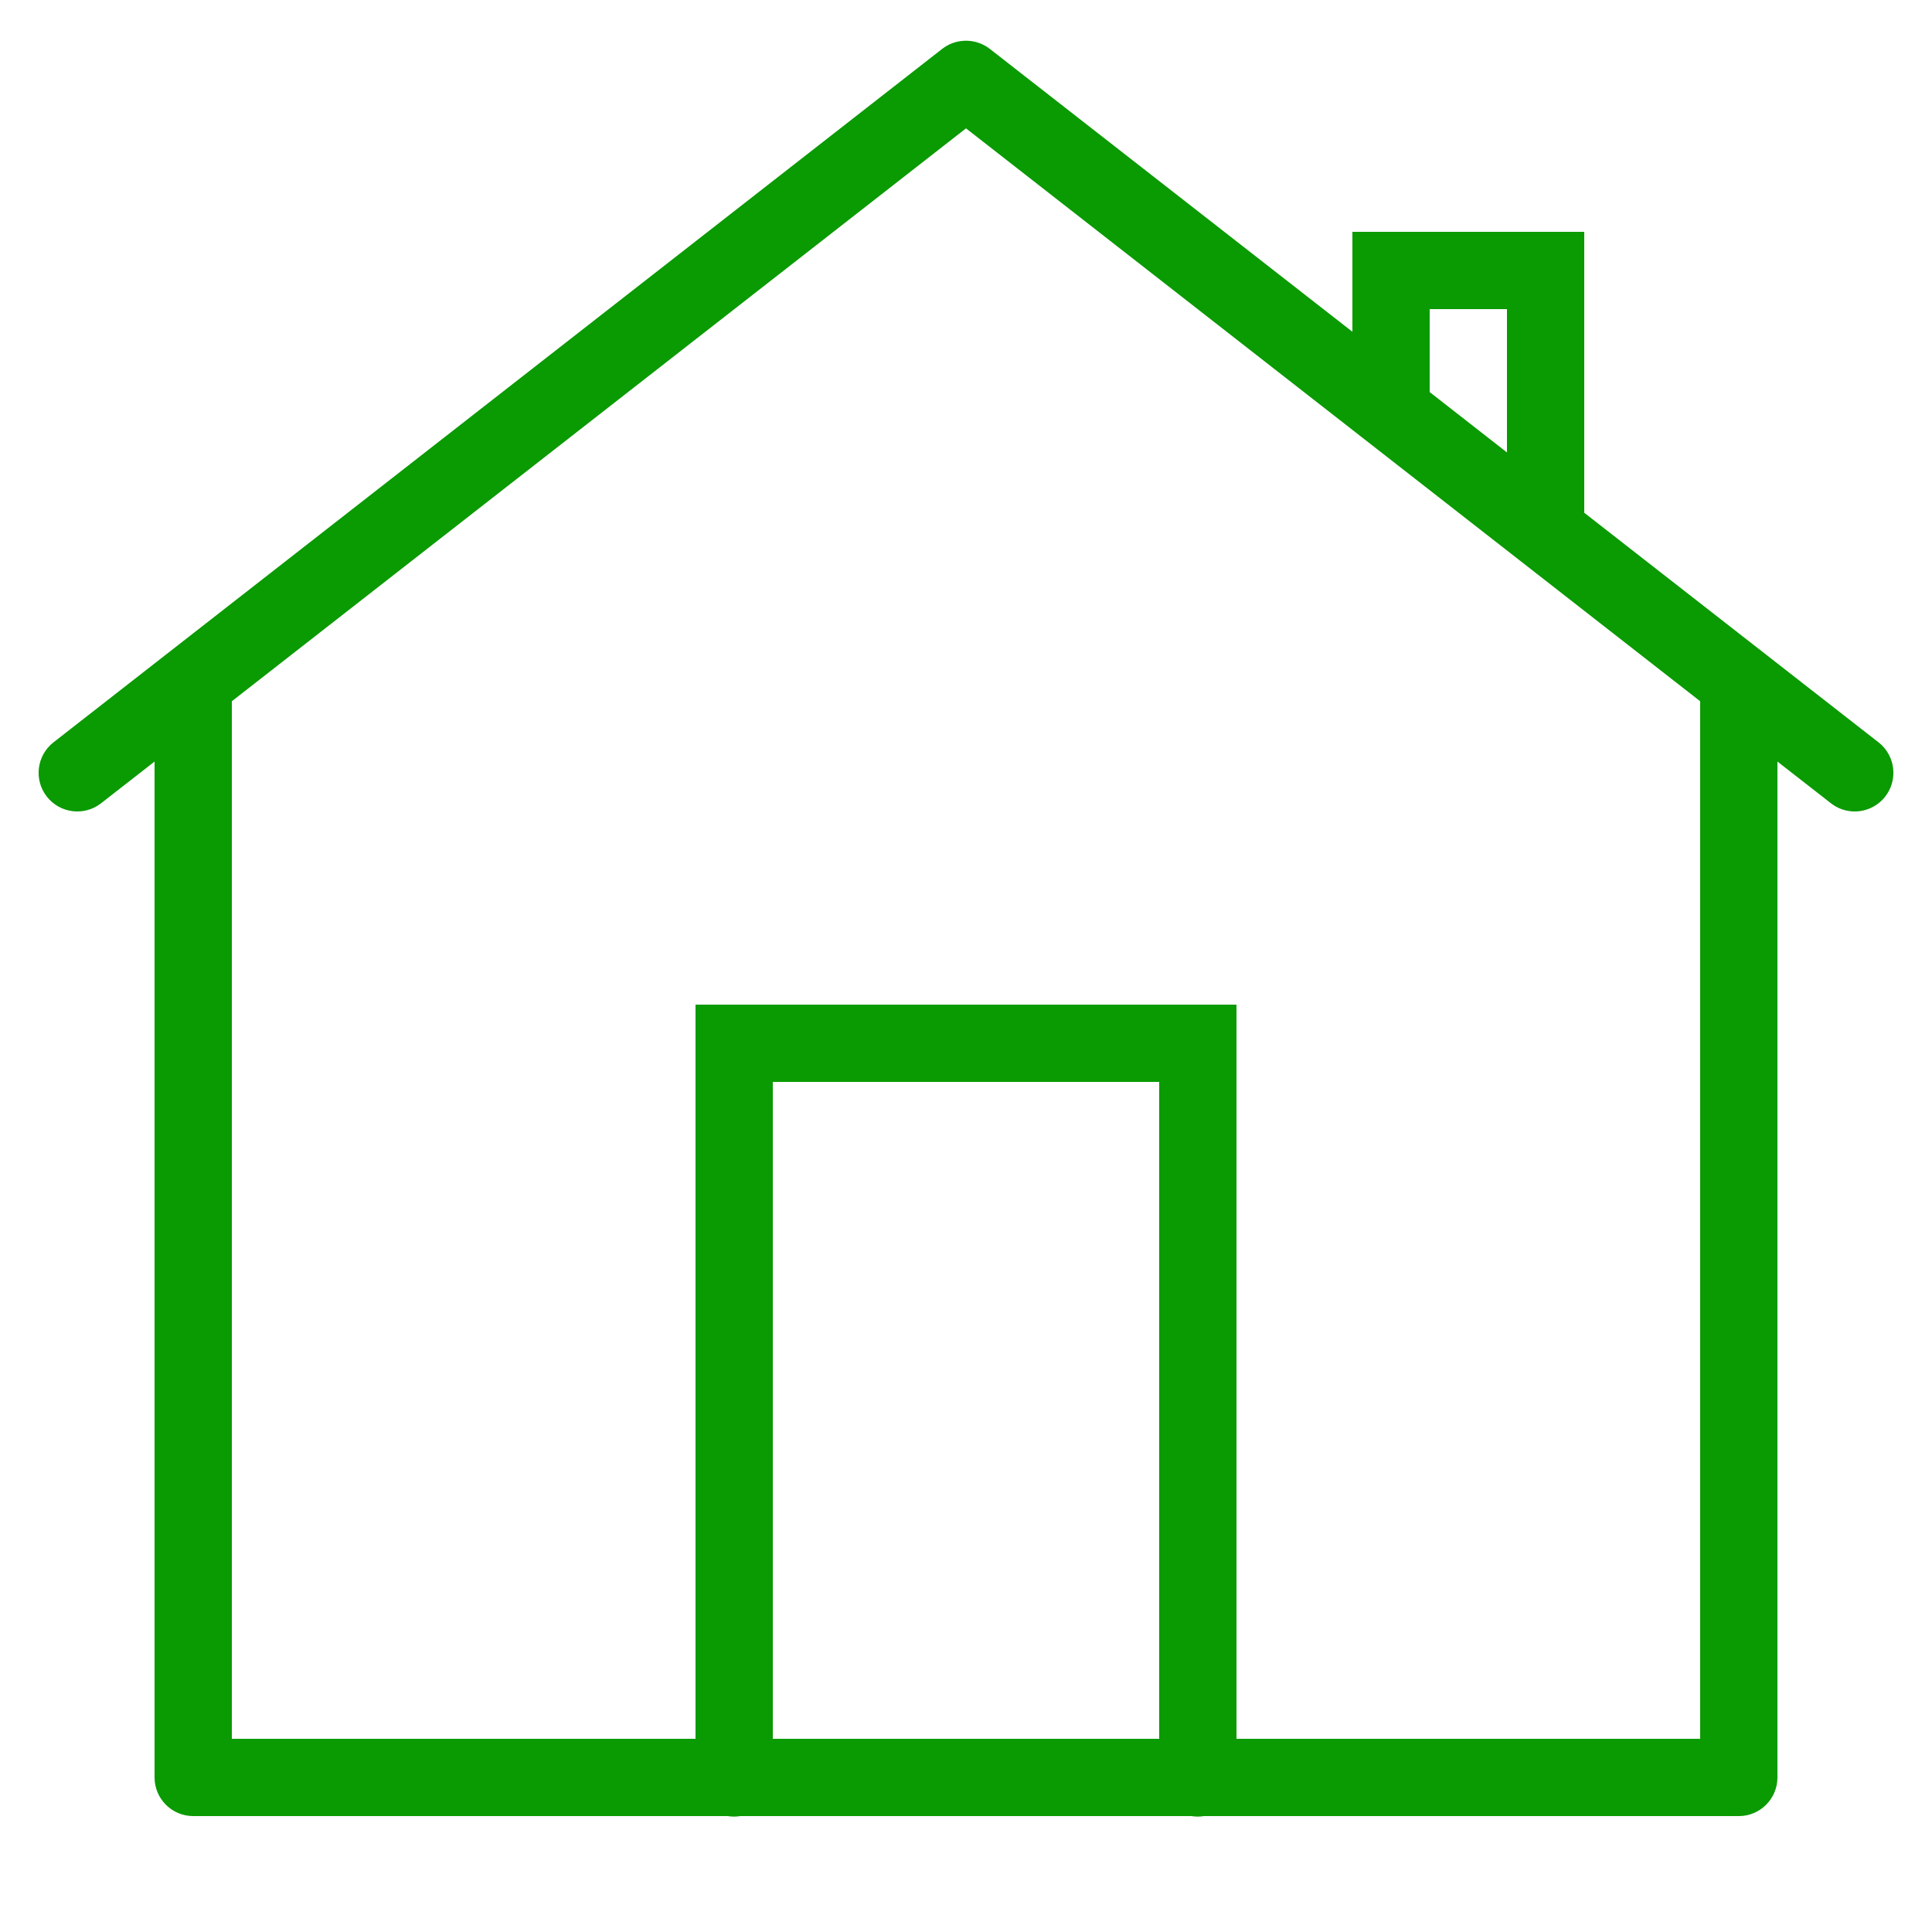
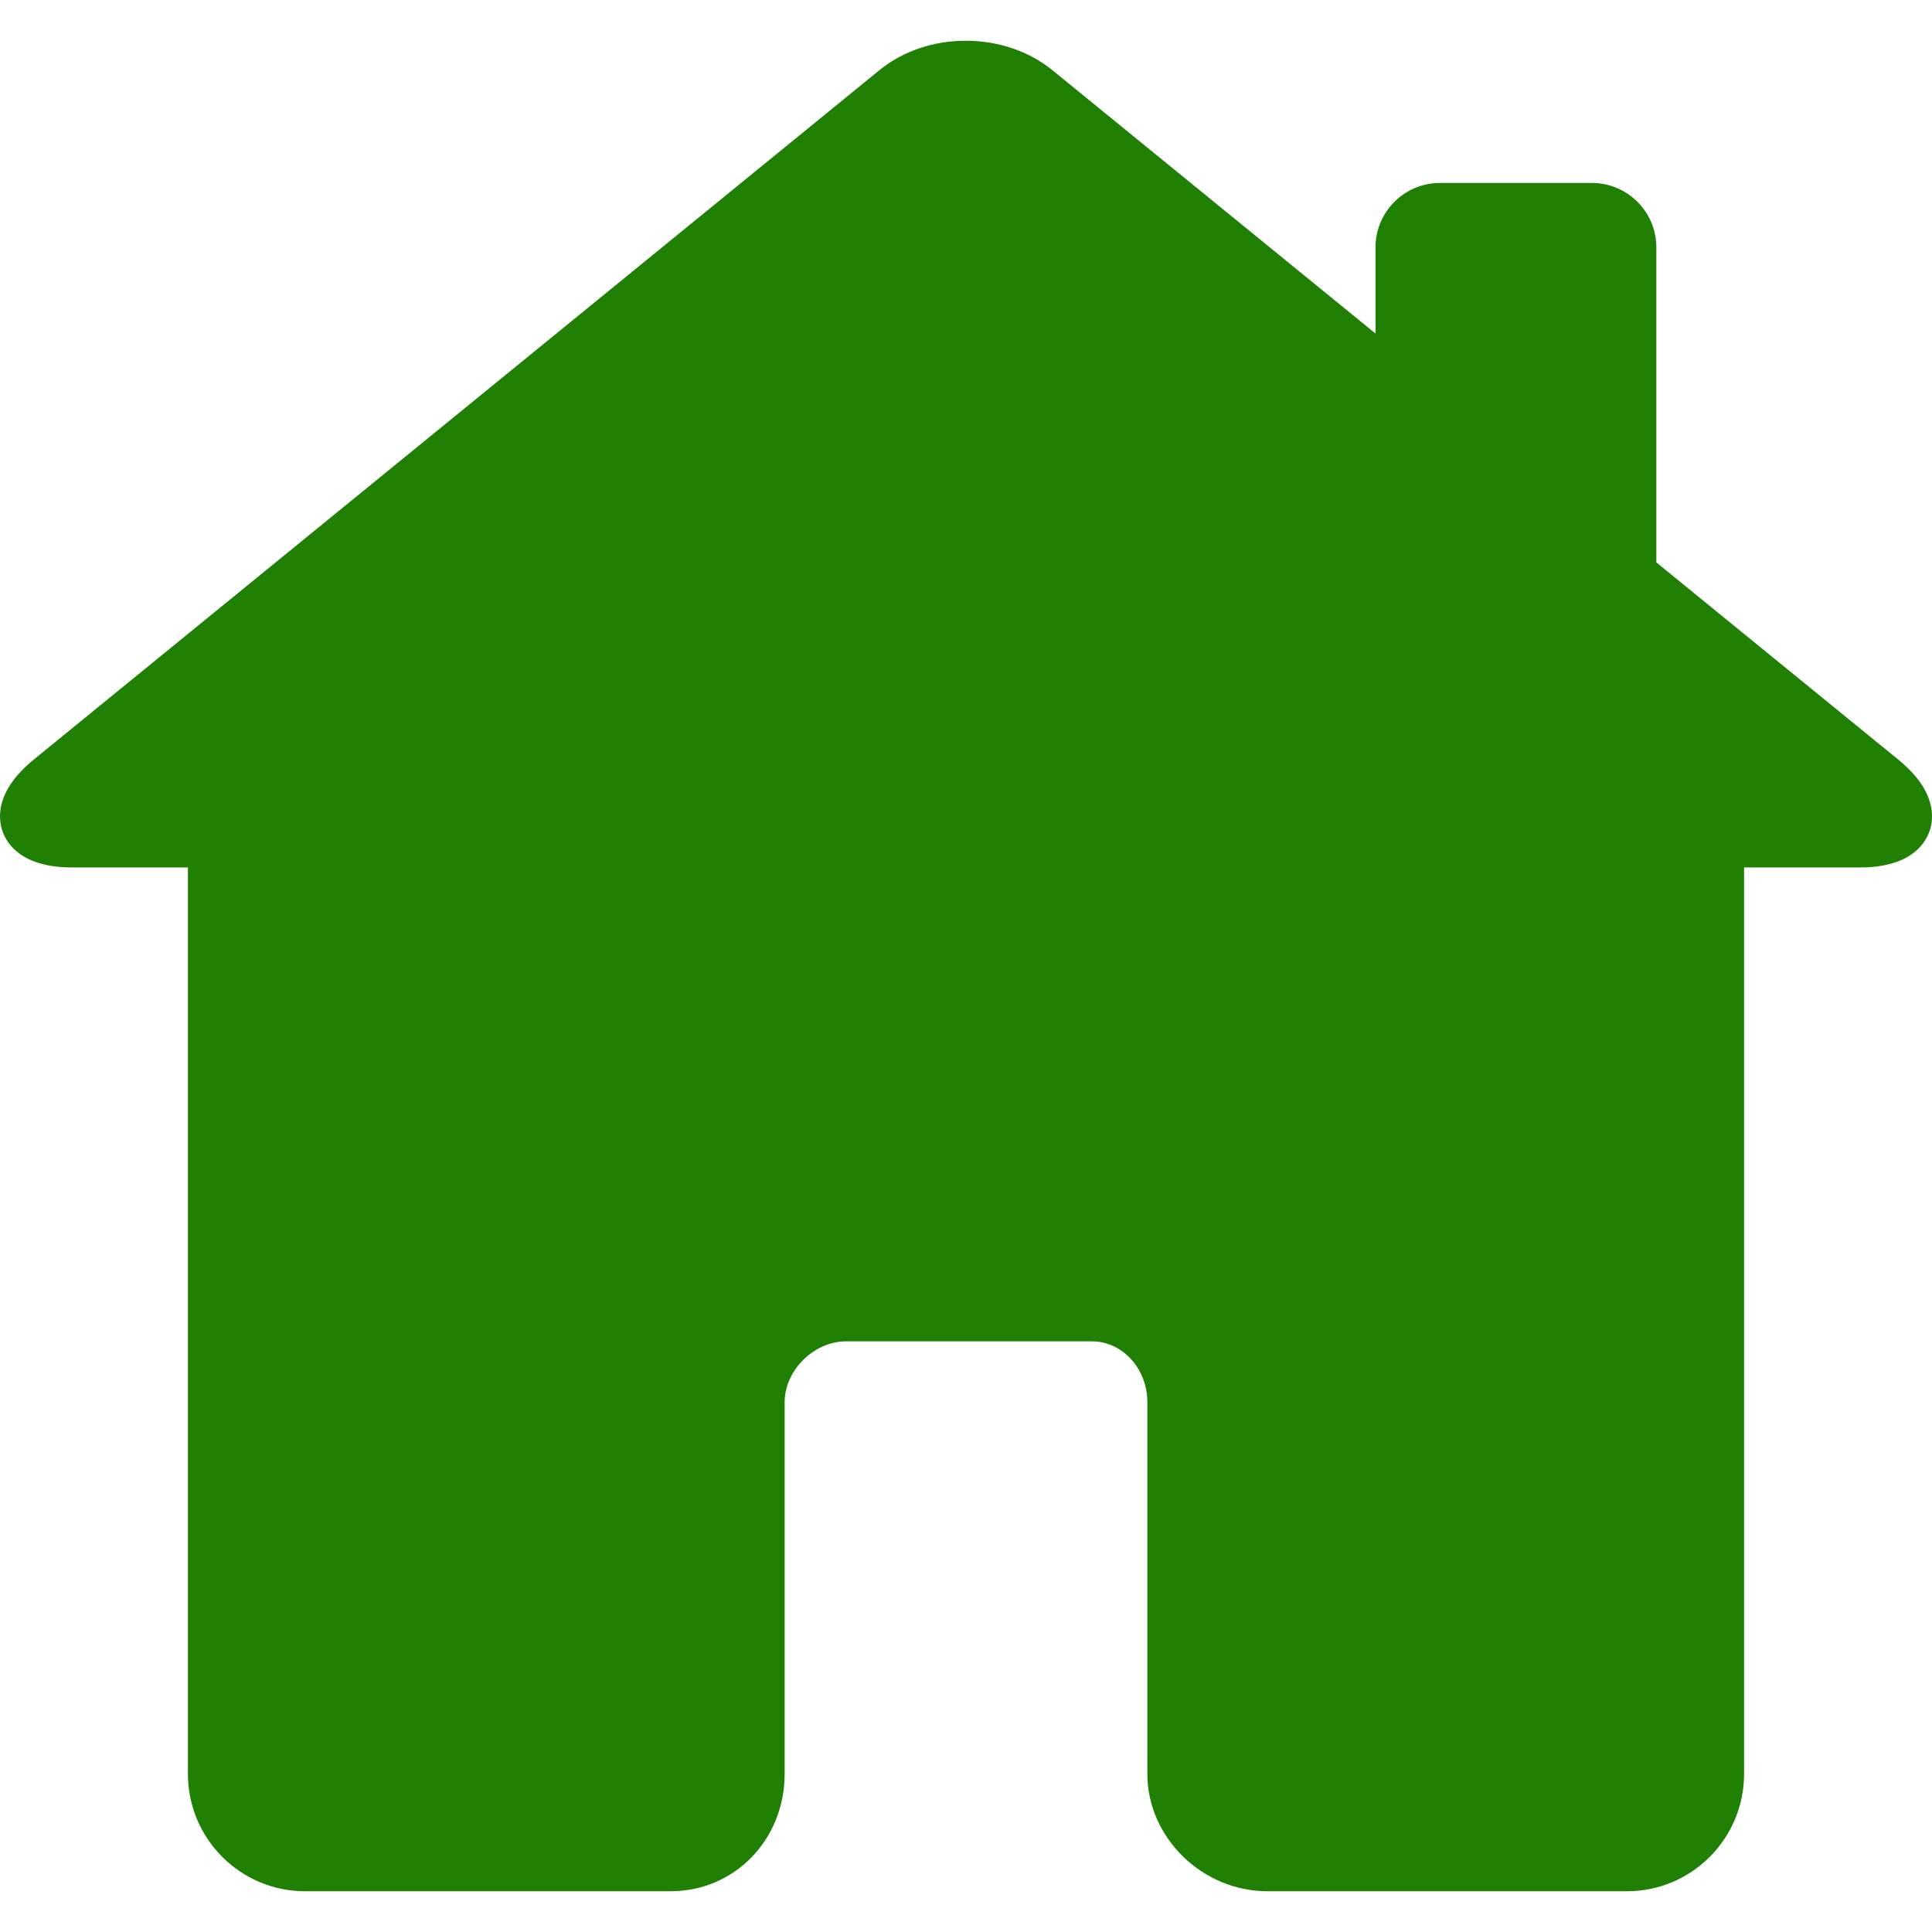
- <svg xmlns="http://www.w3.org/2000/svg" viewBox="0,0,256,256" width="50px" height="50px" fill-rule="nonzero">
-   <g fill="#0a9a01" fill-rule="nonzero" stroke="none" stroke-width="1" stroke-linecap="butt" stroke-linejoin="miter" stroke-miterlimit="10" stroke-dasharray="" stroke-dashoffset="0" font-family="none" font-weight="none" font-size="none" text-anchor="none" style="mix-blend-mode: normal">
-     <g transform="scale(5.12,5.12)">
-       <path d="M24.963,1.055c-0.21,0.007 -0.412,0.08 -0.578,0.209l-23,17.947c-0.436,0.34 -0.514,0.969 -0.174,1.404c0.34,0.436 0.969,0.514 1.404,0.174l1.385,-1.08v26.291c0,0.552 0.448,1 1,1h13.832c0.108,0.018 0.218,0.018 0.326,0h11.674c0.108,0.018 0.218,0.018 0.326,0h13.842c0.552,-0 1,-0.448 1,-1v-26.291l1.385,1.08c0.282,0.22 0.66,0.273 0.991,0.138c0.331,-0.134 0.566,-0.435 0.615,-0.789c0.049,-0.354 -0.094,-0.708 -0.376,-0.927l-7.615,-5.941v-7.27h-6v2.586l-9.385,-7.322c-0.186,-0.144 -0.417,-0.218 -0.652,-0.209zM25,3.322l19,14.826v26.852h-12v-19h-14v19h-12v-26.852zM37,8h2v3.709l-2,-1.562zM20,28h10v17h-10z" />
-     </g>
+ <svg xmlns="http://www.w3.org/2000/svg" fill="#208004" height="800px" width="800px" version="1.1" id="Capa_1" viewBox="0 0 330.242 330.242" xml:space="preserve">
+   <g id="SVGRepo_bgCarrier" stroke-width="0" />
+   <g id="SVGRepo_tracerCarrier" stroke-linecap="round" stroke-linejoin="round" />
+   <g id="SVGRepo_iconCarrier">
+     <path d="M324.442,129.811l-41.321-33.677V42.275c0-6.065-4.935-11-11-11h-26c-6.065,0-11,4.935-11,11v14.737l-55.213-44.999 c-3.994-3.254-9.258-5.047-14.822-5.047c-5.542,0-10.781,1.782-14.753,5.019L5.8,129.81c-6.567,5.351-6.173,10.012-5.354,12.314 c0.817,2.297,3.448,6.151,11.884,6.151h19.791v154.947c0,11.058,8.972,20.053,20,20.053h62.5c10.935,0,19.5-8.809,19.5-20.053 v-63.541c0-5.446,5.005-10.405,10.5-10.405h42c5.238,0,9.5,4.668,9.5,10.405v63.541c0,10.87,9.388,20.053,20.5,20.053h61.5 c11.028,0,20-8.996,20-20.053V148.275h19.791c8.436,0,11.066-3.854,11.884-6.151C330.615,139.822,331.009,135.161,324.442,129.811z" />
  </g>
</svg>
